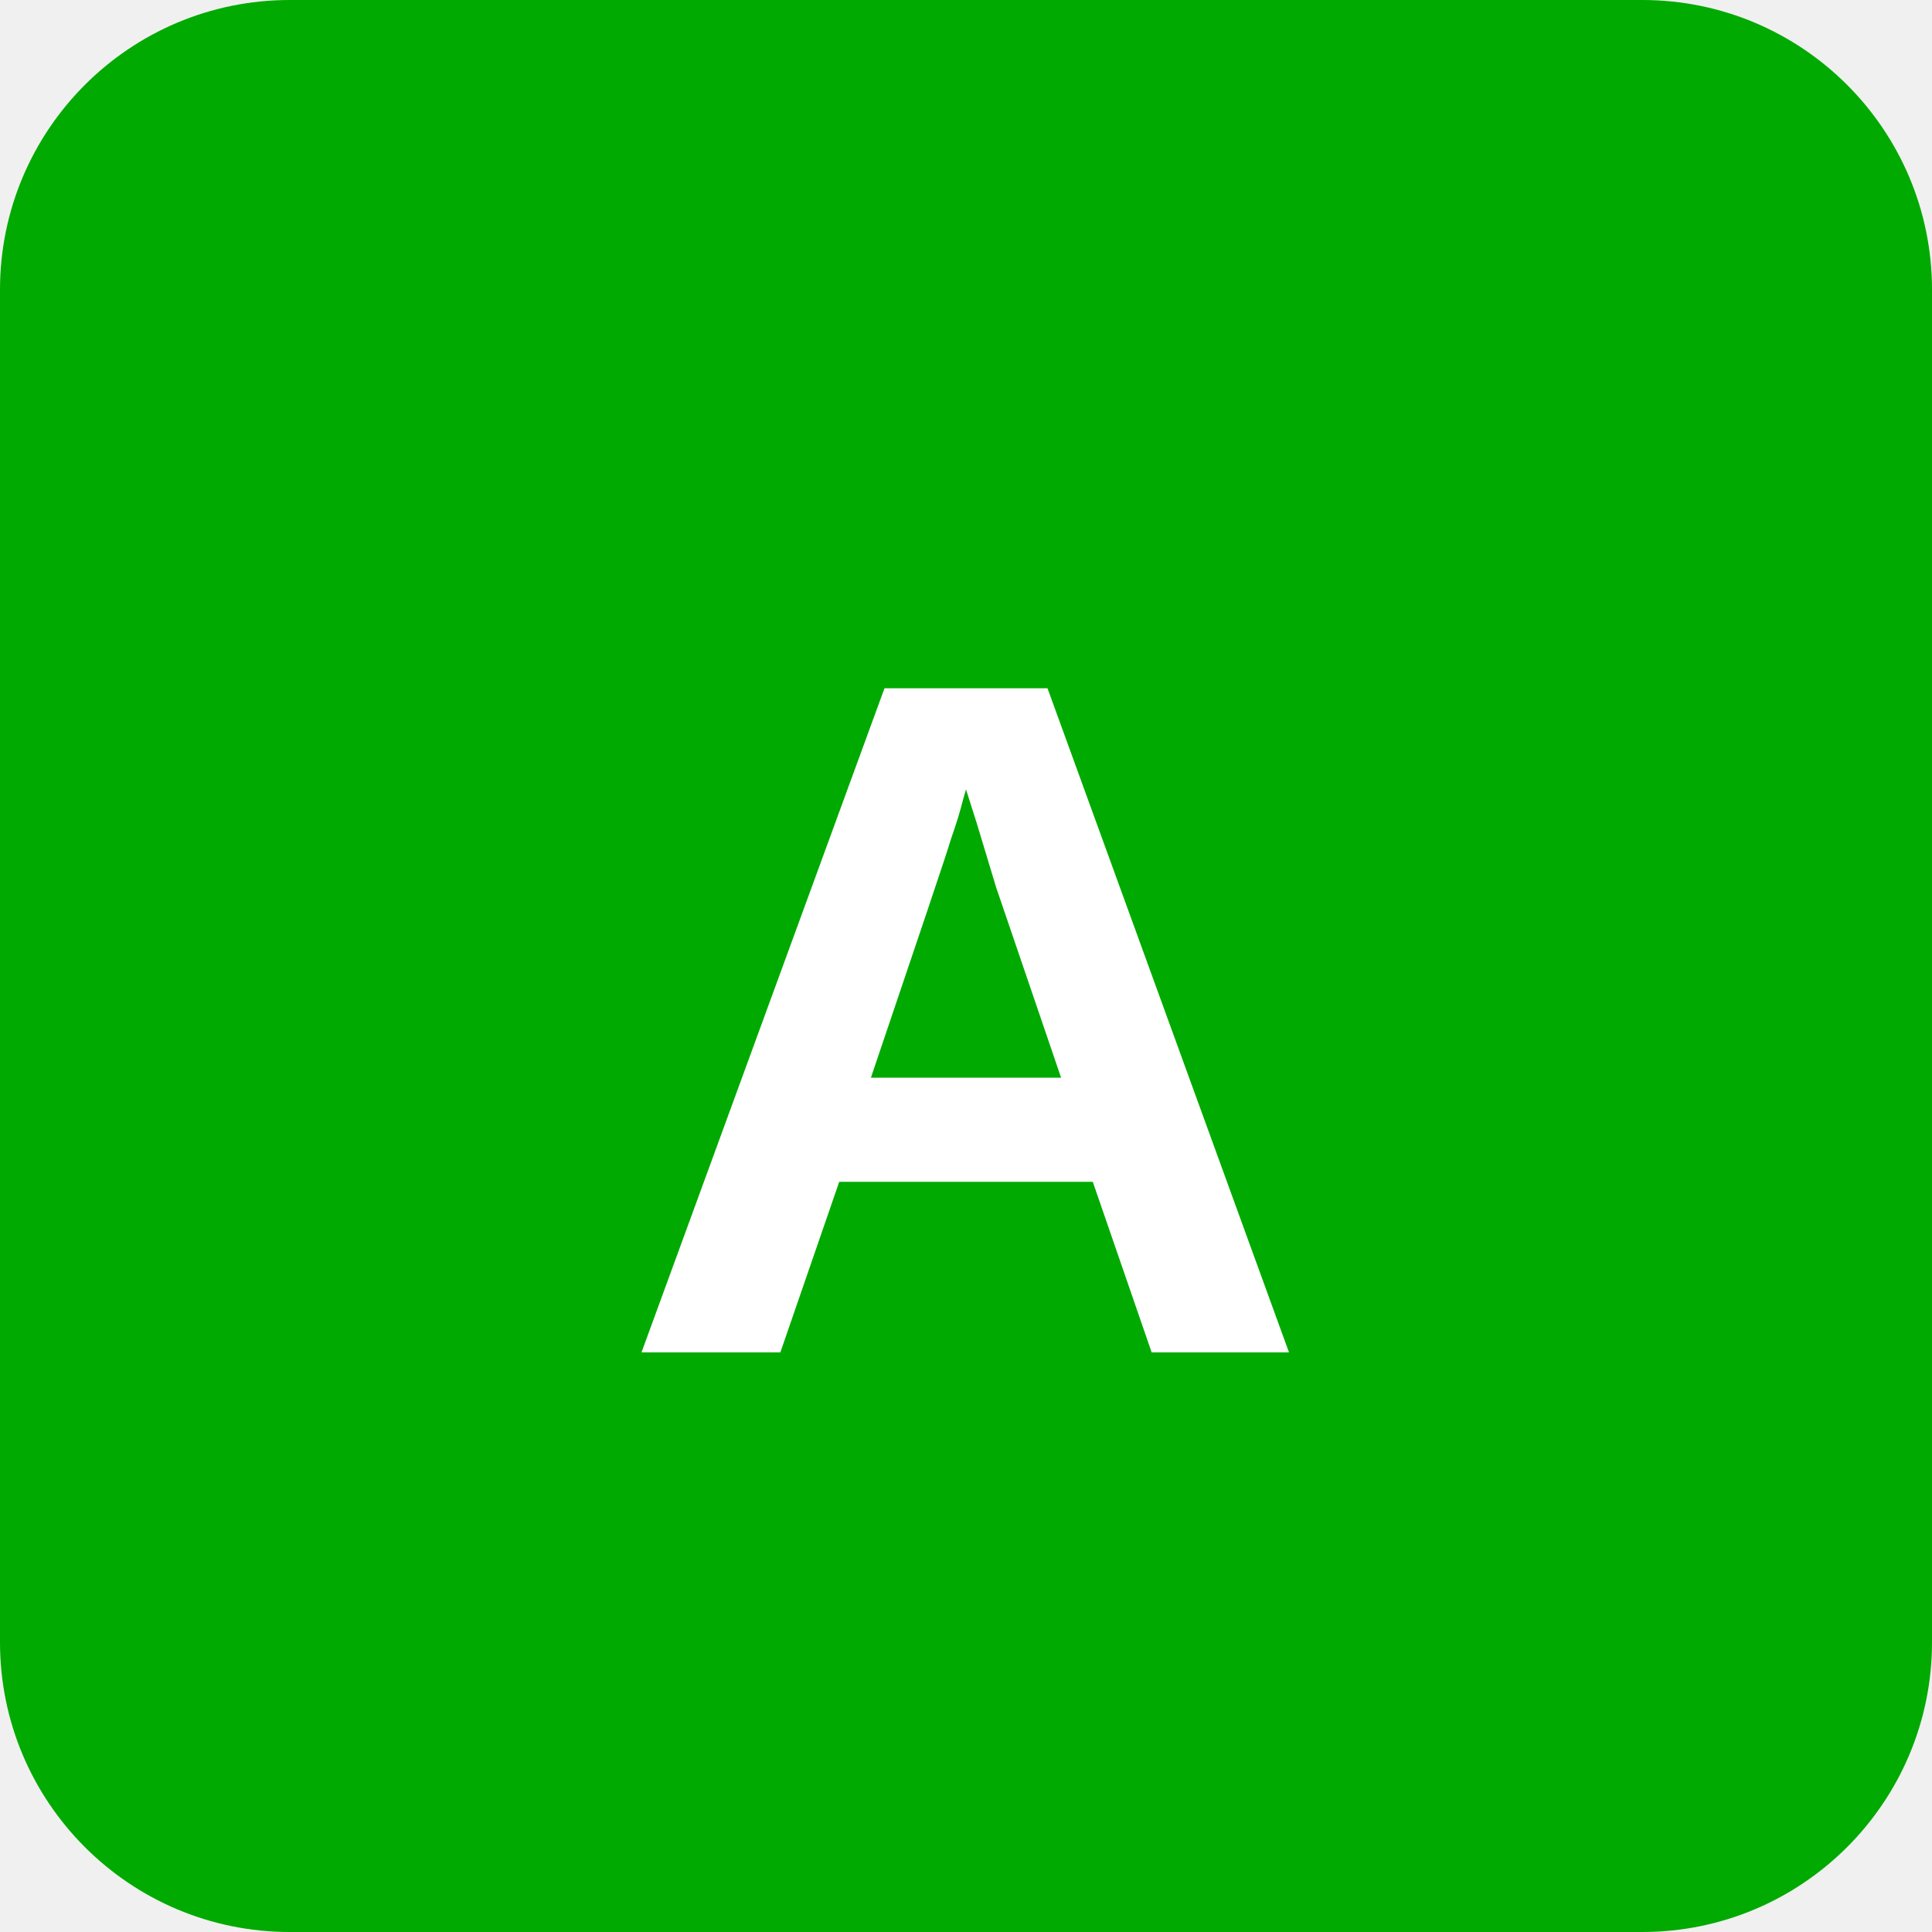
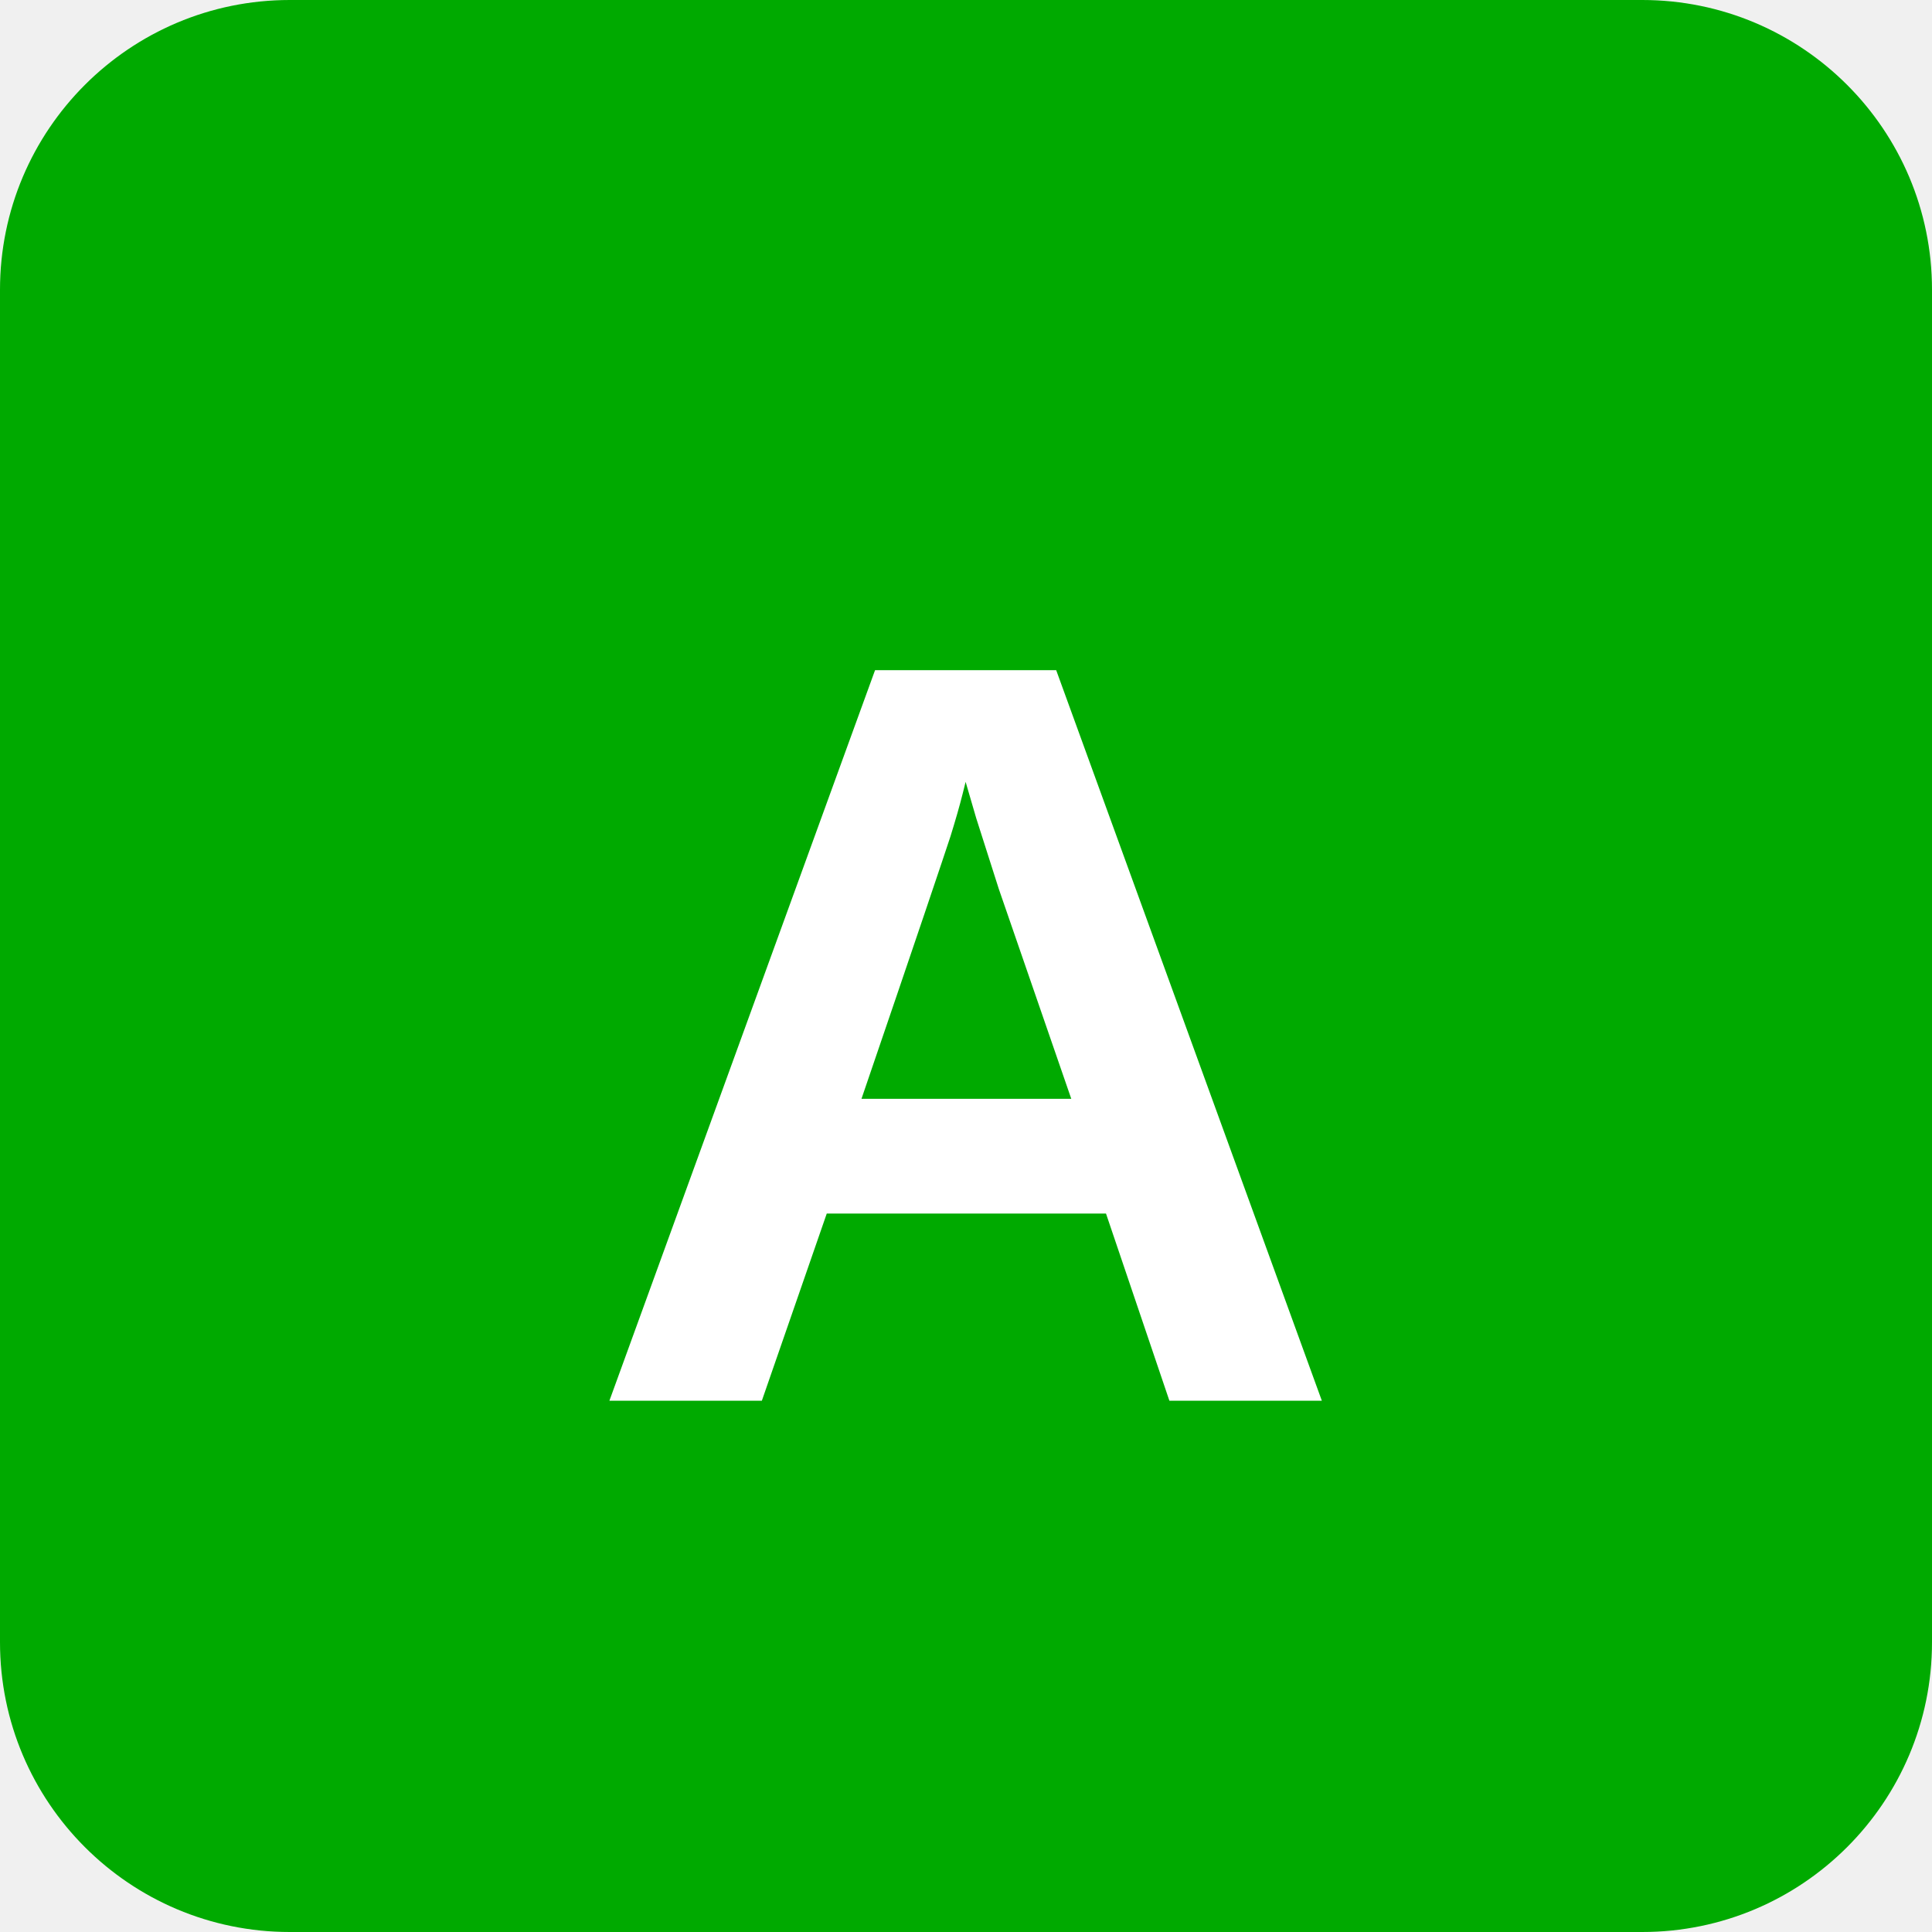
<svg xmlns="http://www.w3.org/2000/svg" width="20" height="20" viewBox="0 0 20 20">
  <rect width="20" height="20" fill="#00AA00" rx="3" />
-   <text x="10" y="14" text-anchor="middle" font-family="Arial" font-size="10" font-weight="bold" fill="white">A</text>
+   <text x="10" y="14.5" text-anchor="middle" font-family="Arial" font-size="11" font-weight="bold" fill="white">A</text>
</svg>
